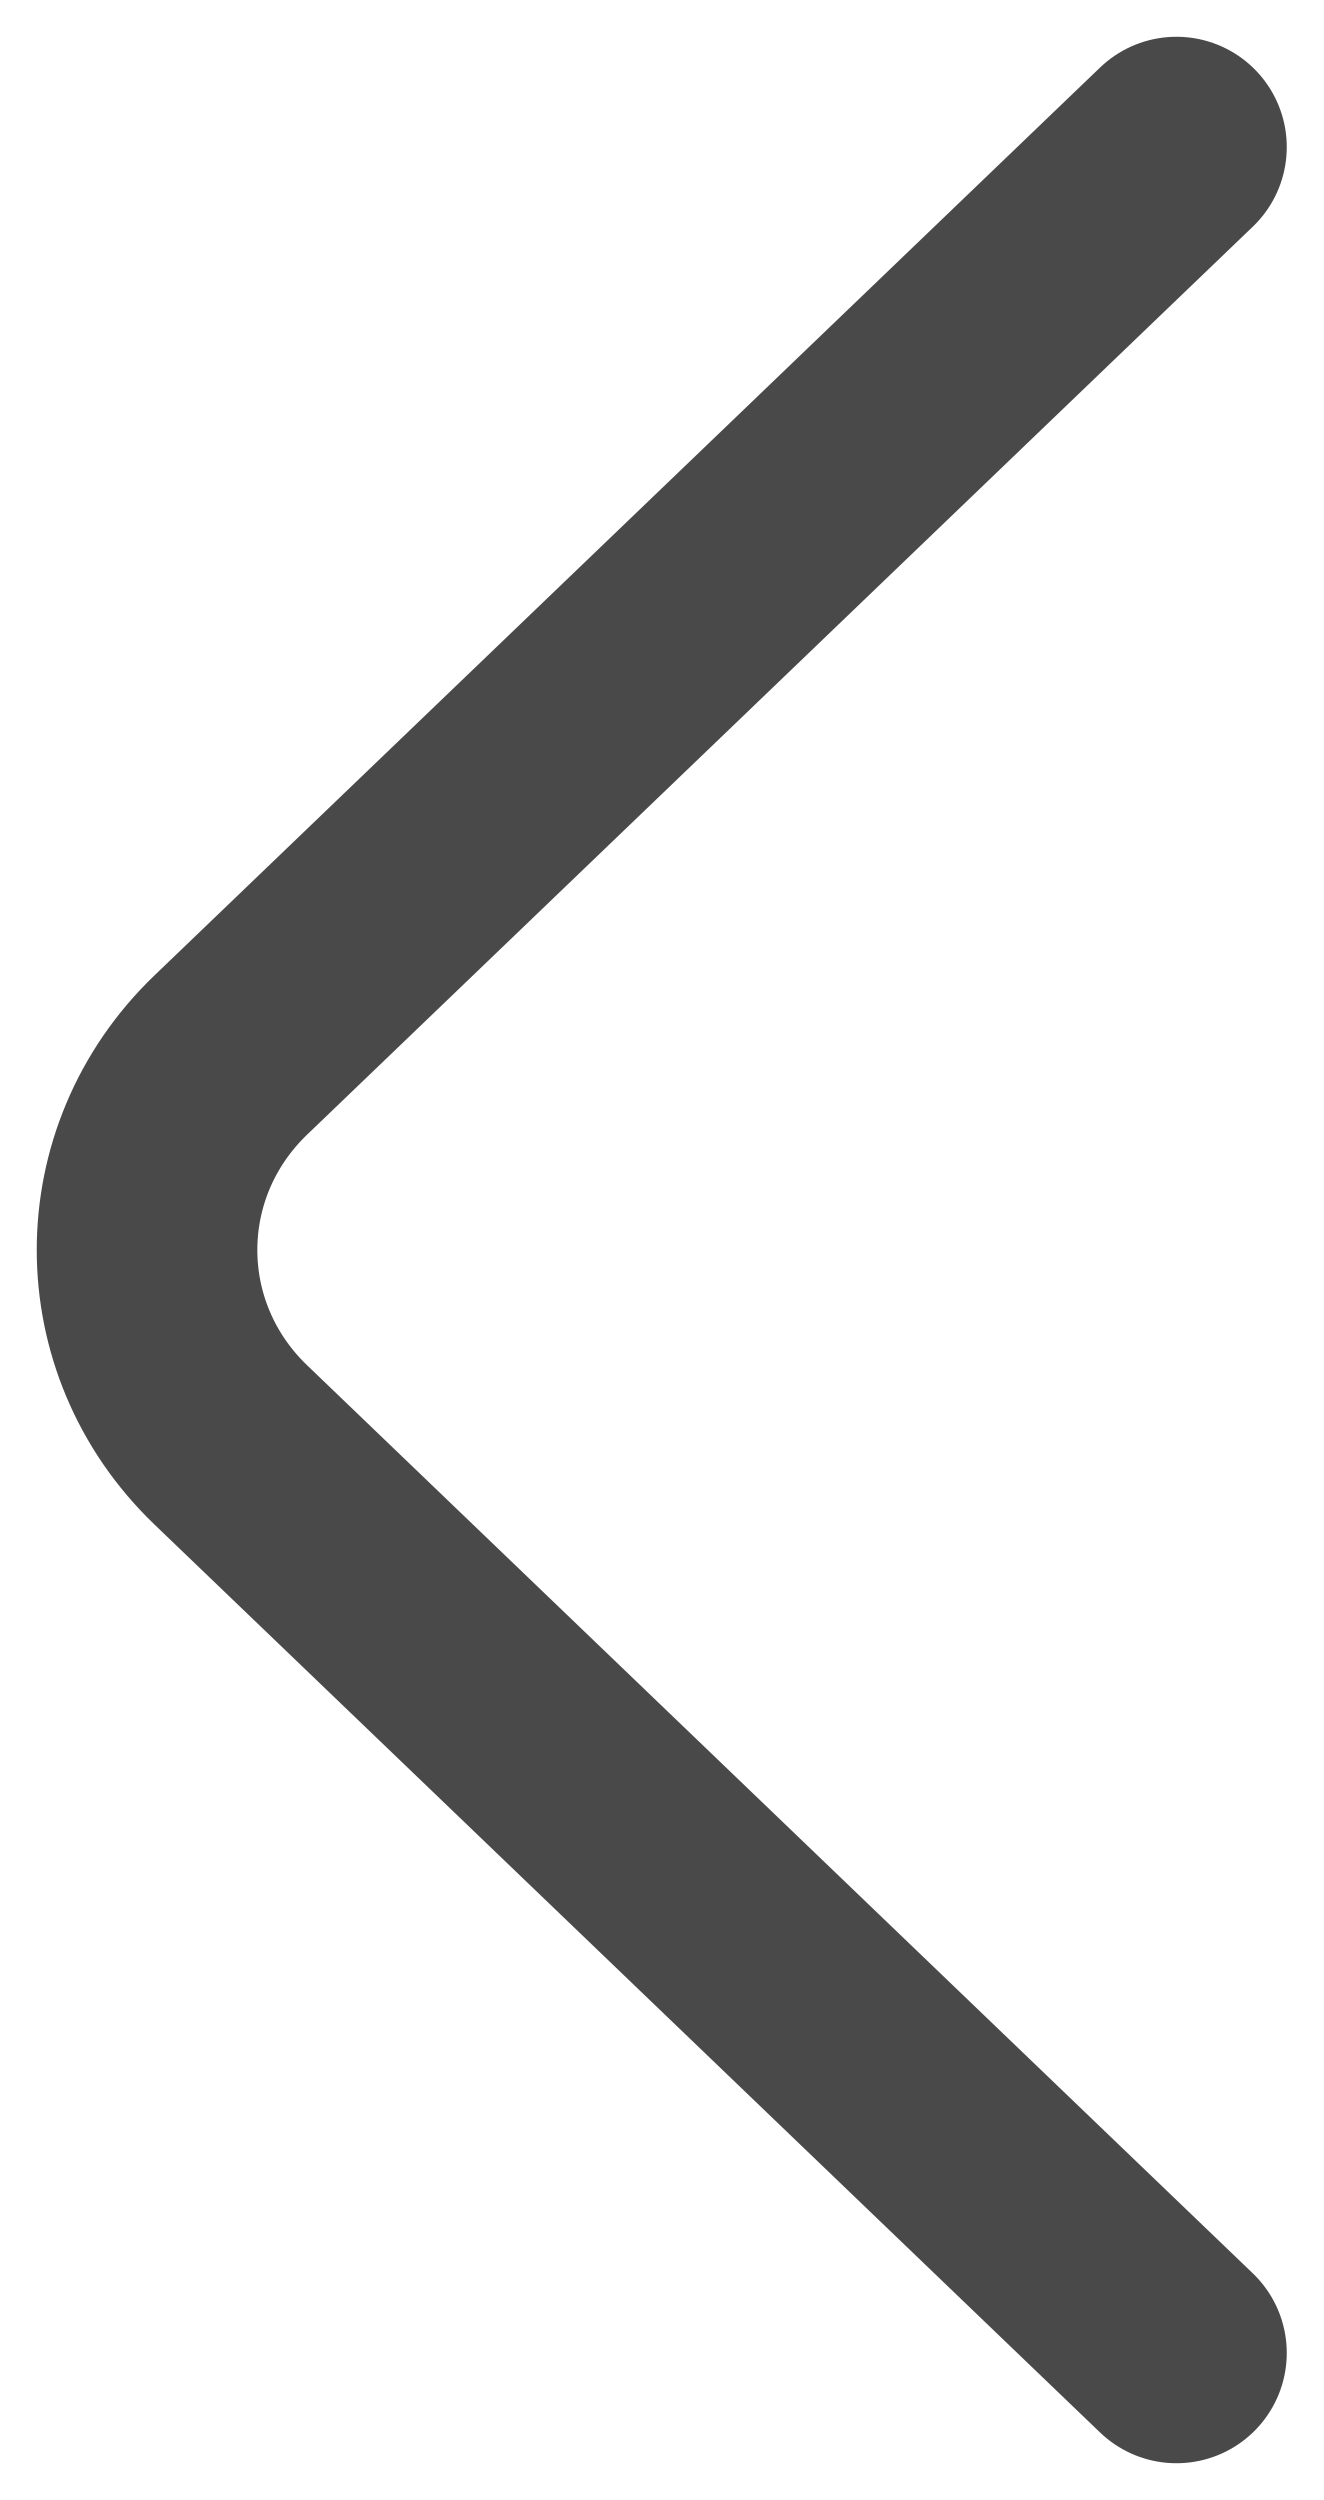
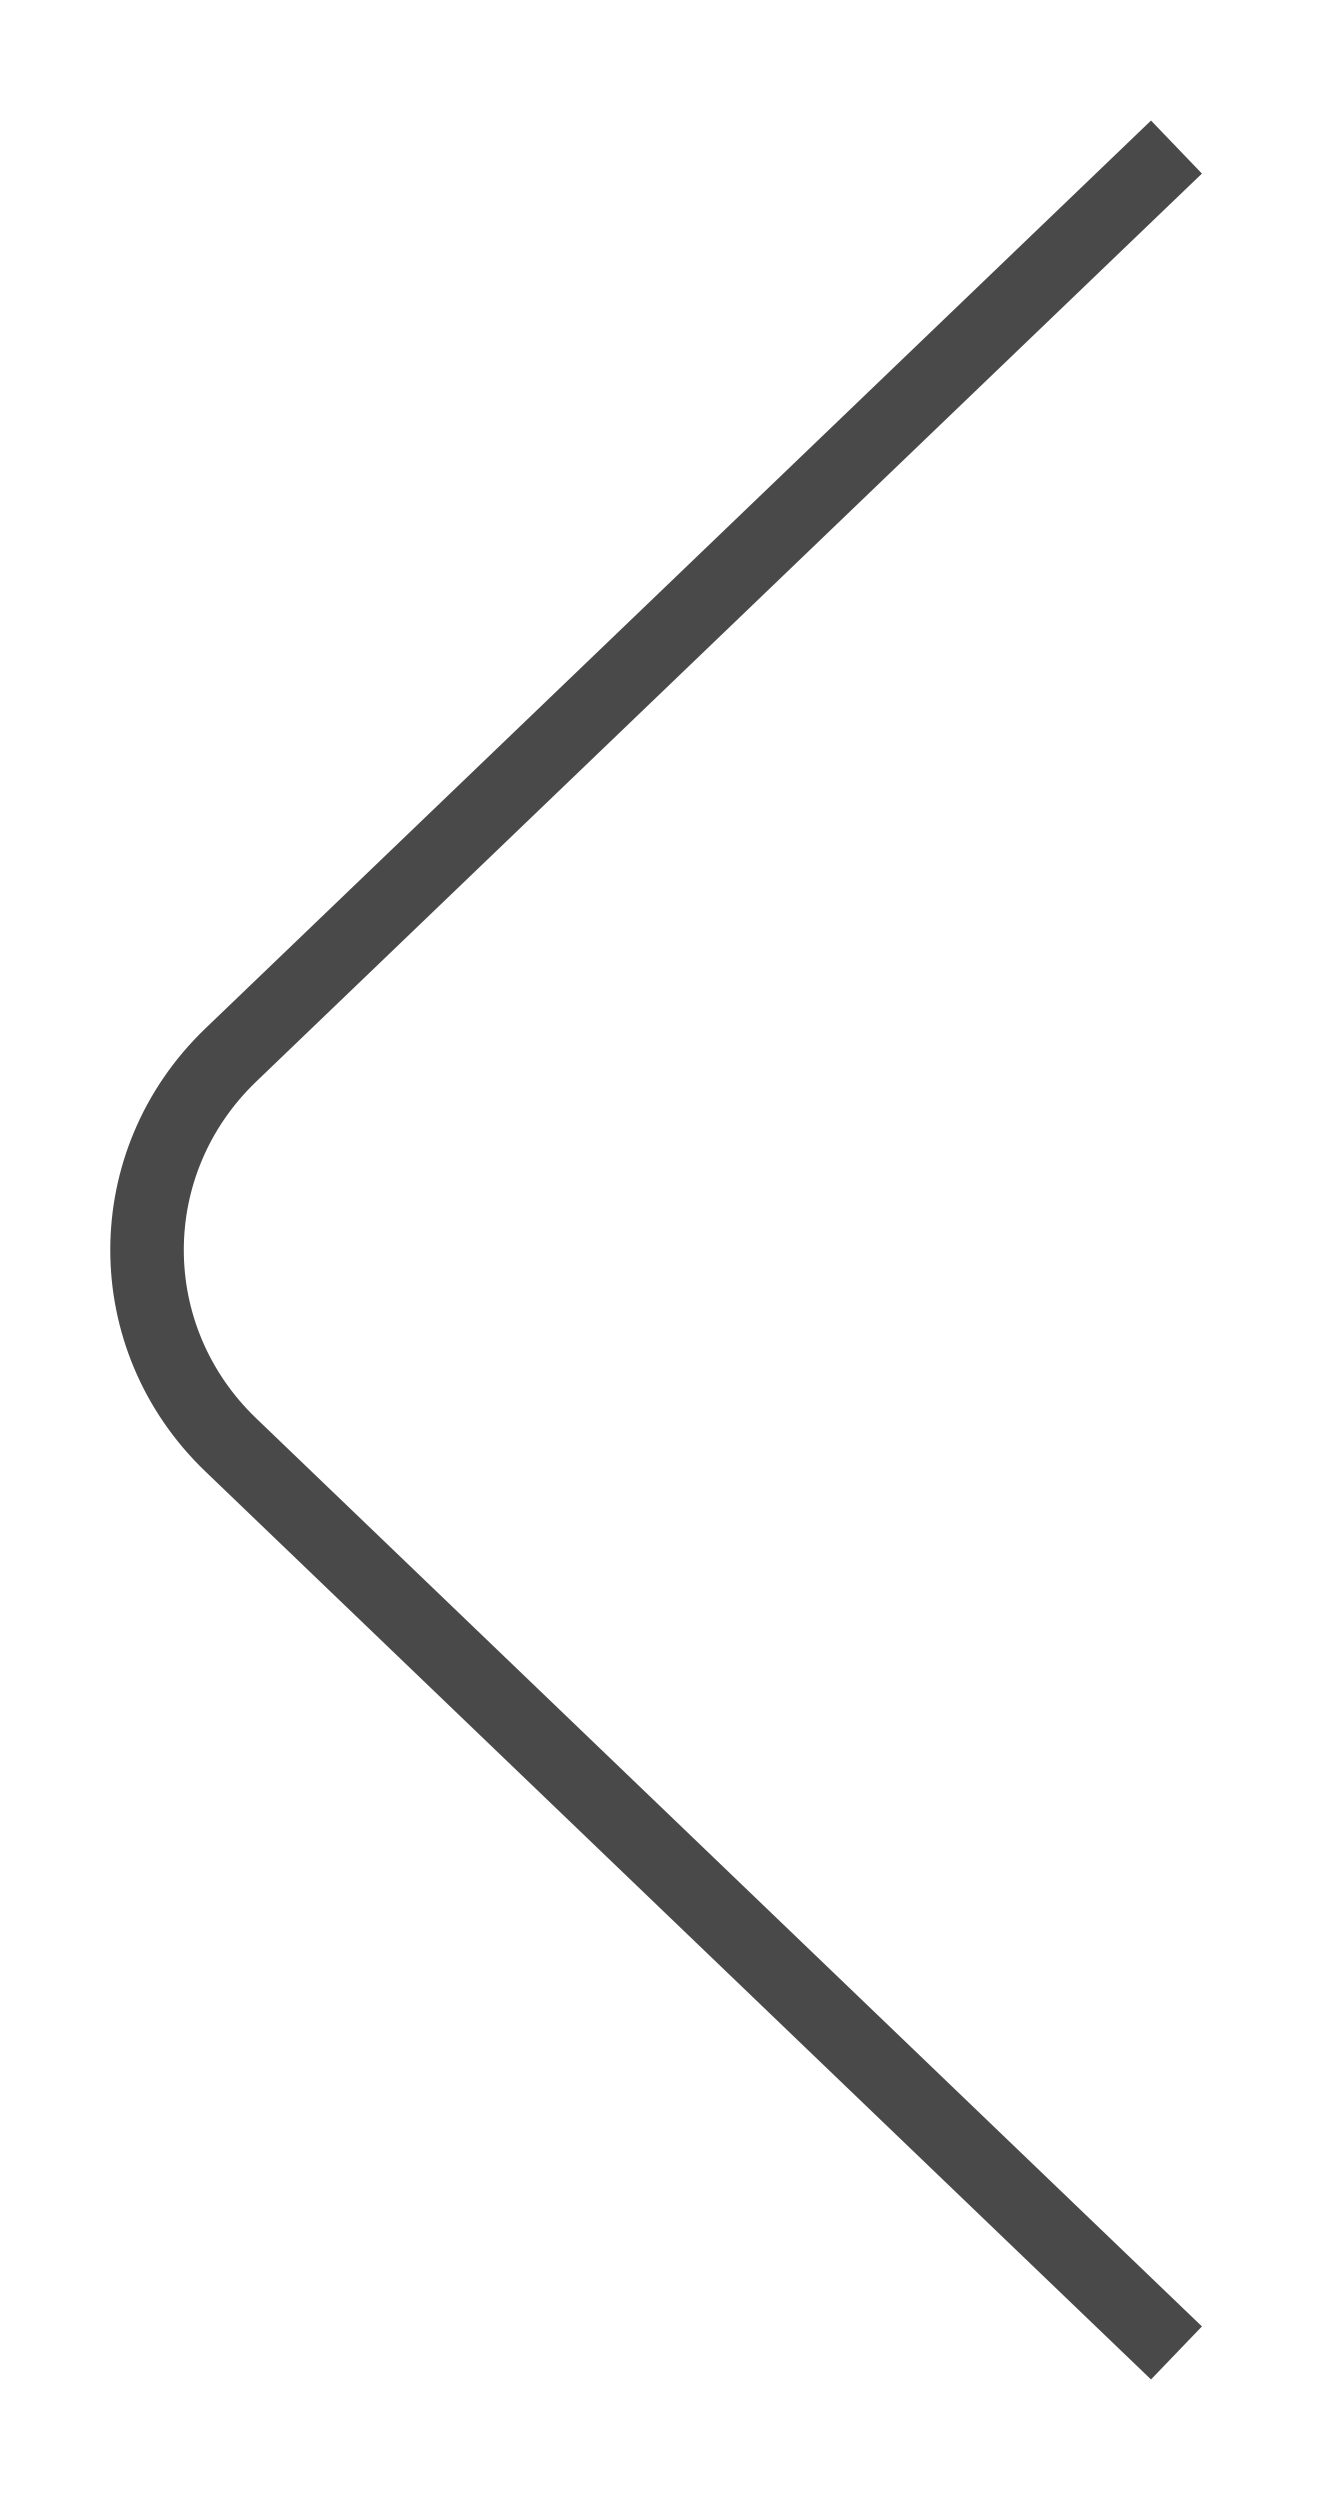
<svg xmlns="http://www.w3.org/2000/svg" width="18" height="34" viewBox="0 0 18 34" fill="none">
-   <path d="M16 32L3.139 19.651C1.62 18.193 1.62 15.807 3.139 14.348L16 2" stroke="#494949" stroke-width="3" stroke-linecap="round" stroke-linejoin="round" />
+   <path d="M16 32L3.139 19.651C1.62 18.193 1.62 15.807 3.139 14.348L16 2" stroke="#494949" strokeWidth="3" strokeLinecap="round" strokeLinejoin="round" />
</svg>
